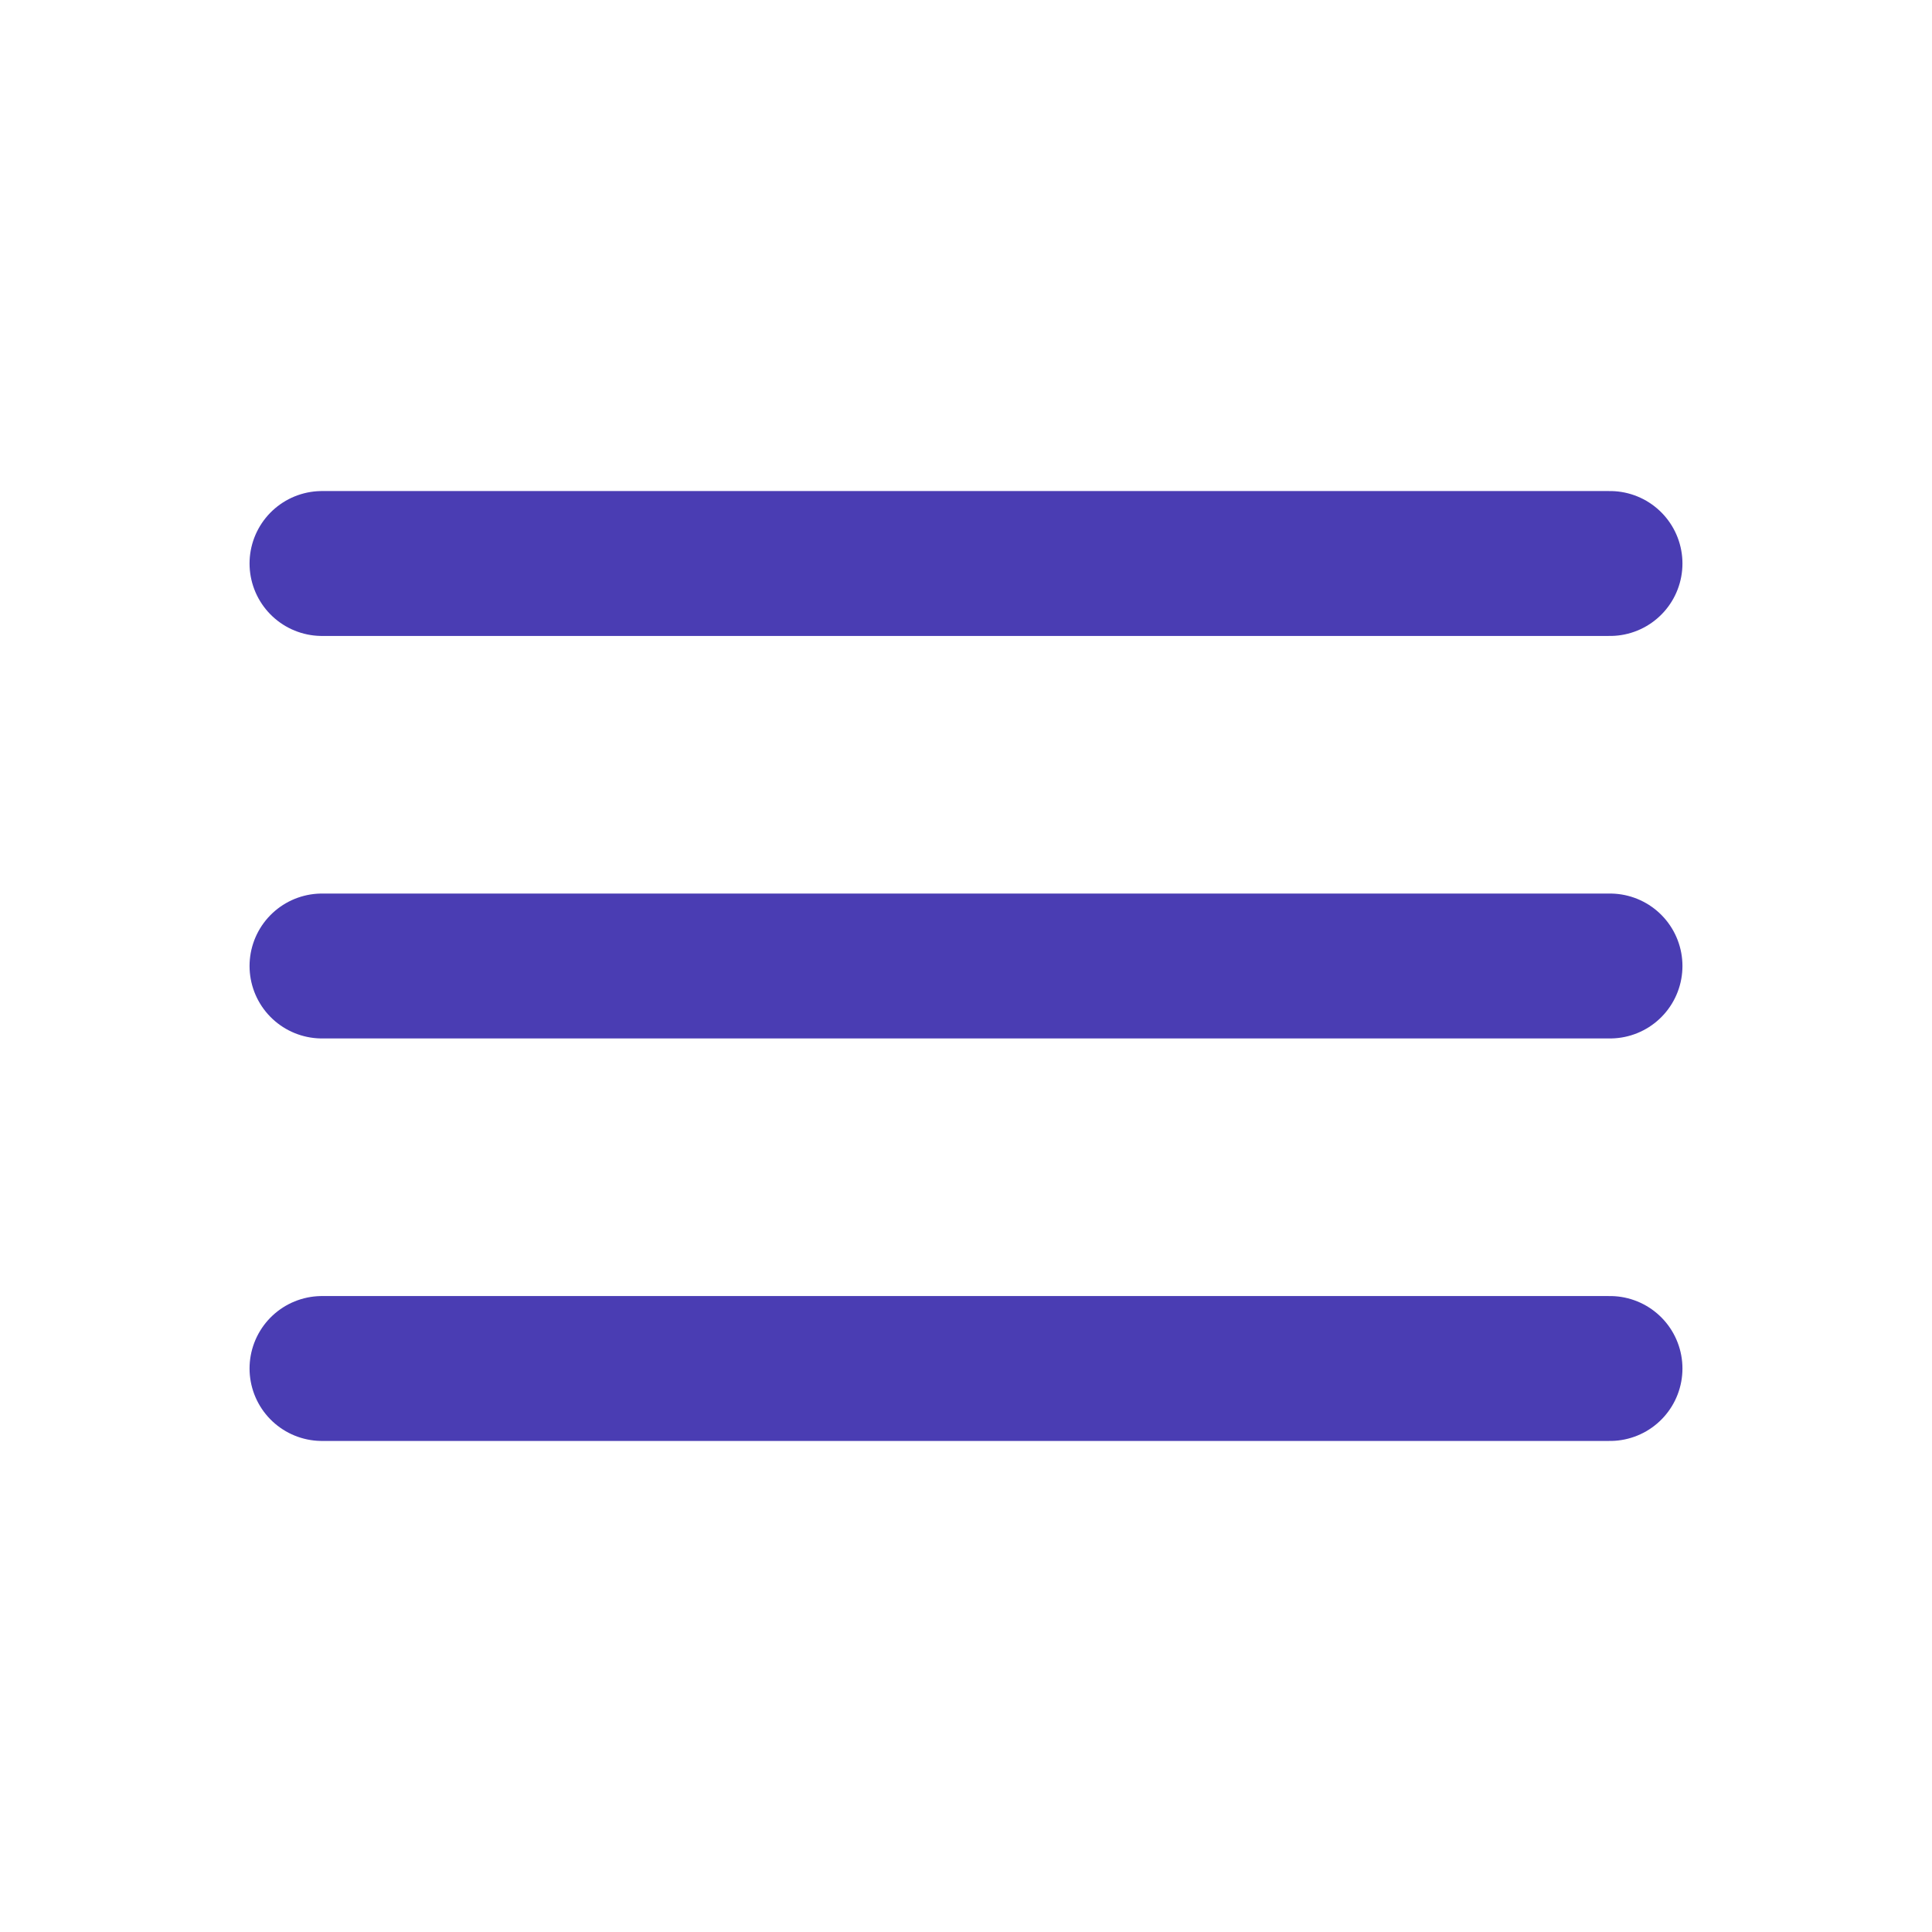
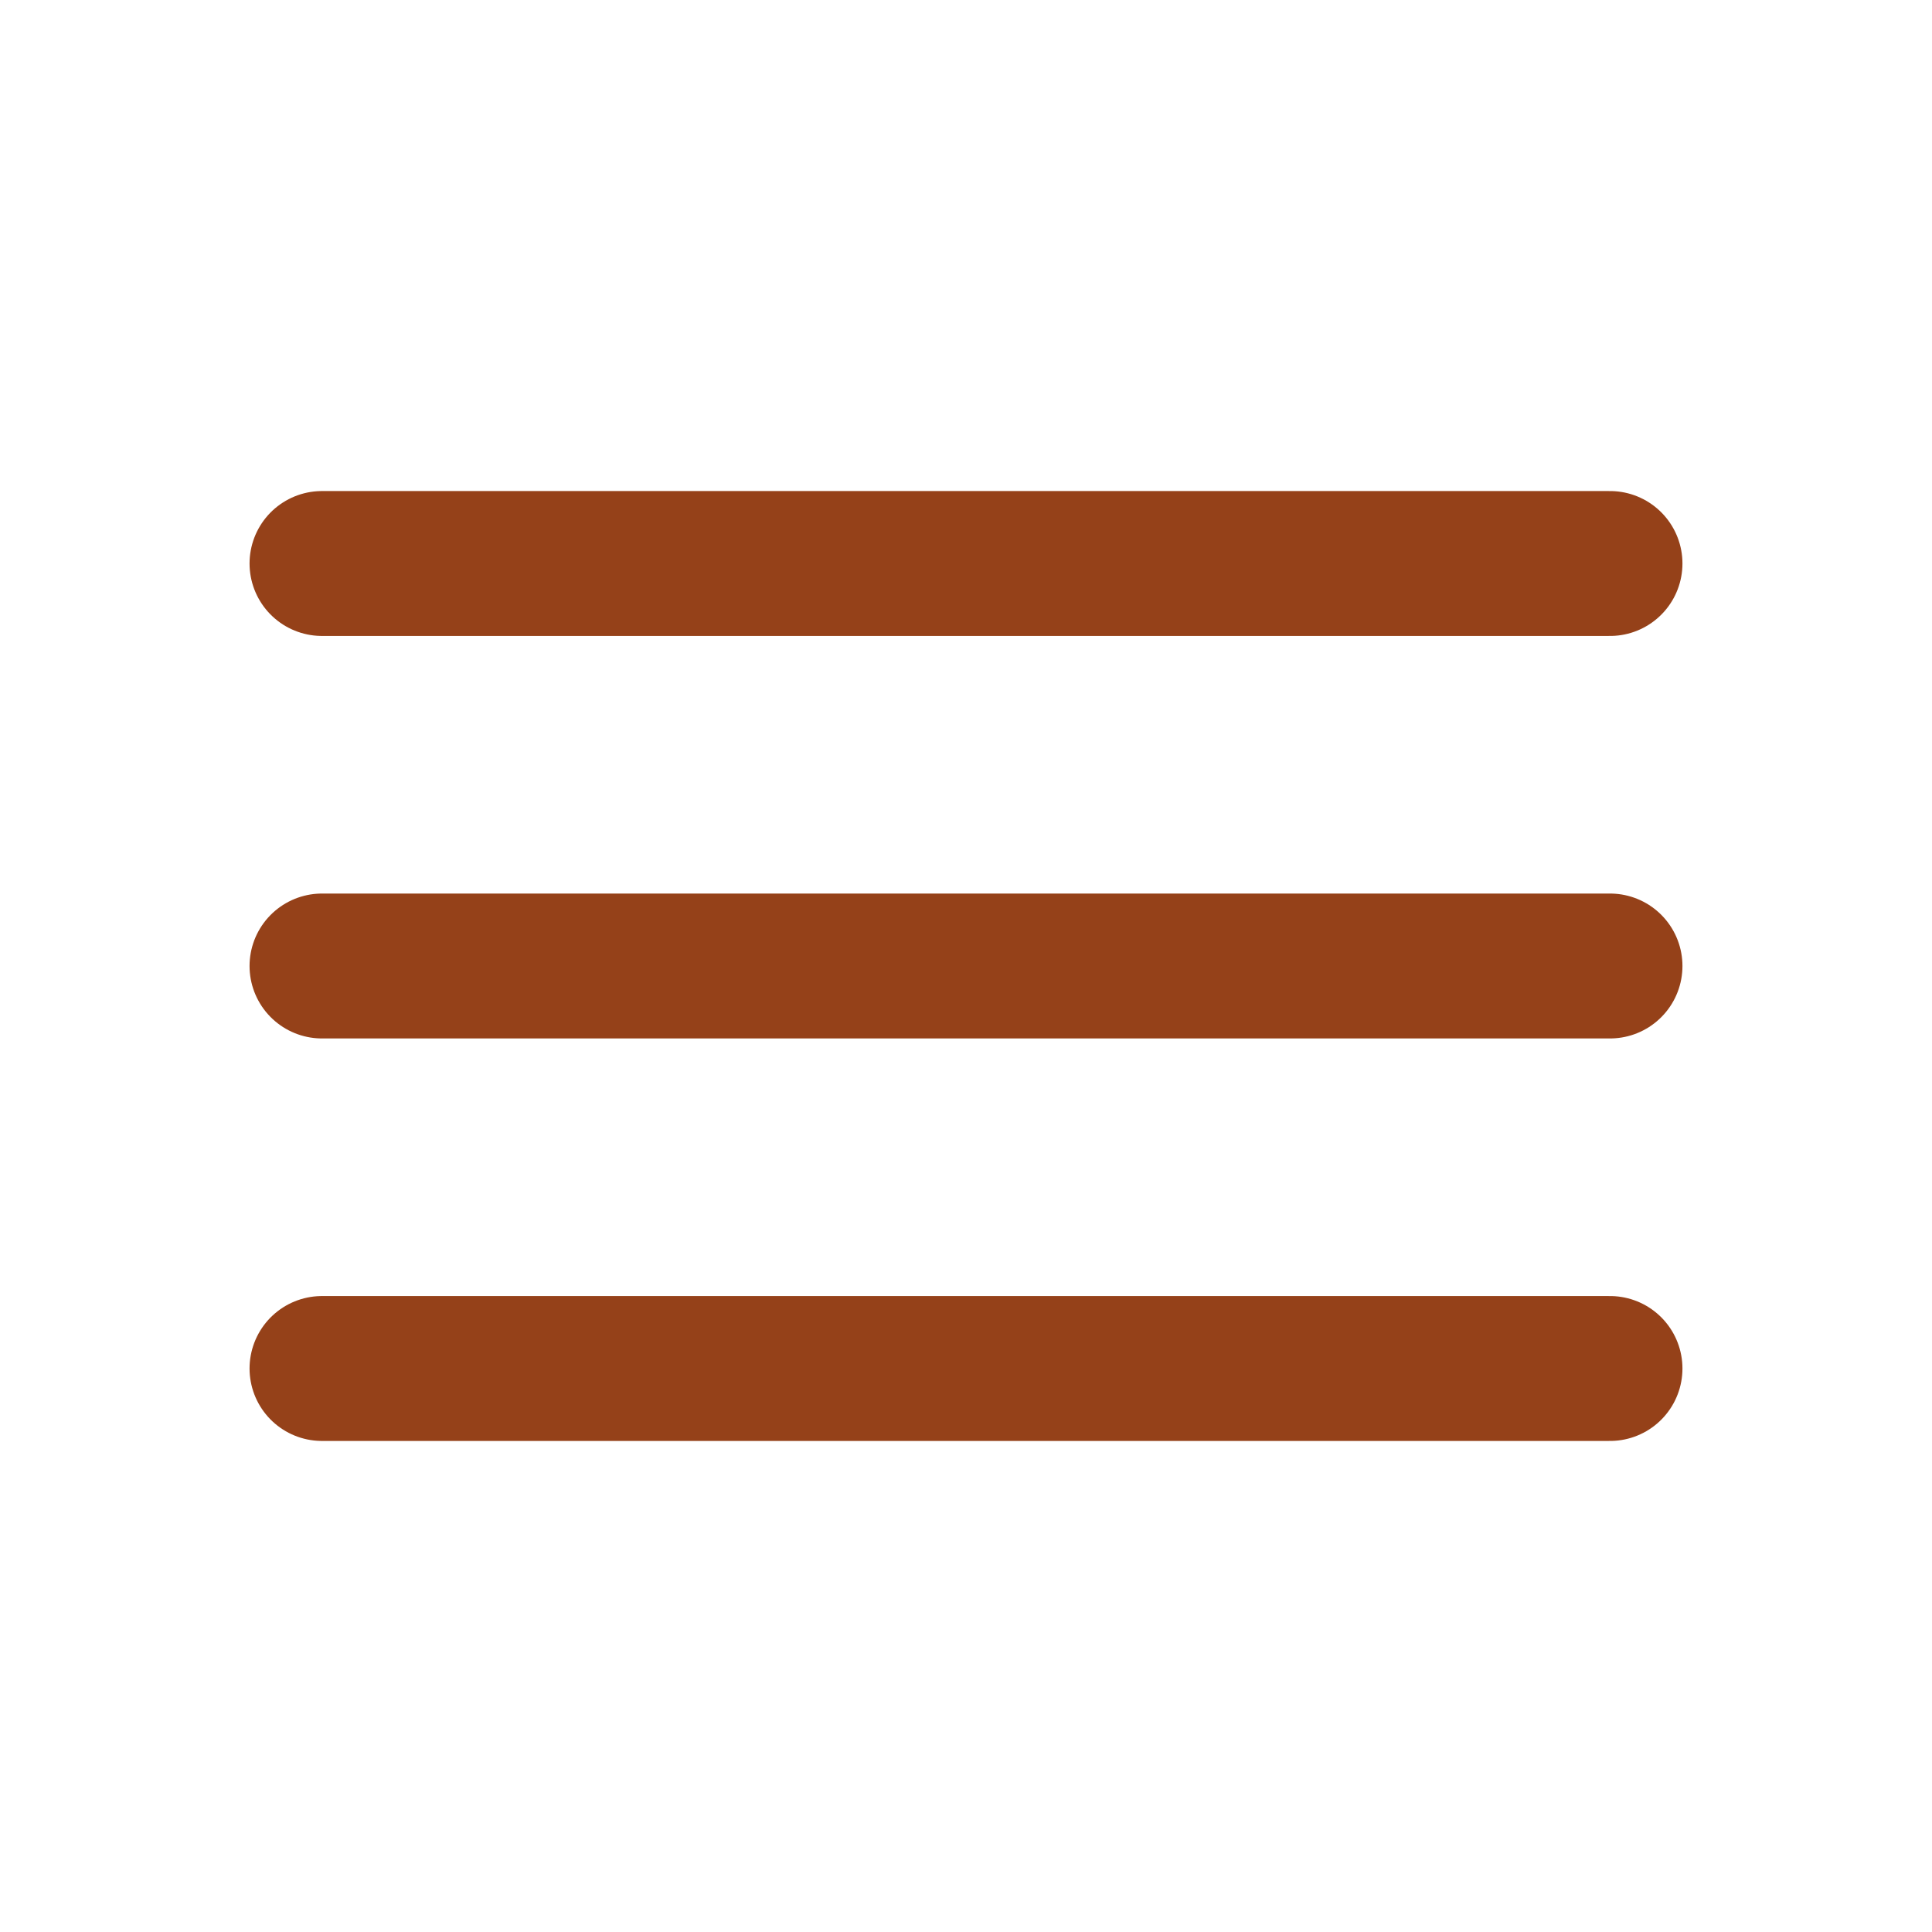
- <svg xmlns="http://www.w3.org/2000/svg" width="24" height="24" viewBox="0 0 24 24" fill="none" stroke="#4a3db3" stroke-width="1.8" stroke-linecap="round" stroke-linejoin="round">
+ <svg xmlns="http://www.w3.org/2000/svg" width="24" height="24" viewBox="0 0 24 24" fill="none" stroke="#954119" stroke-width="1.8" stroke-linecap="round" stroke-linejoin="round">
  <path d="M4 7h16M4 12h16M4 17h16" />
</svg>
